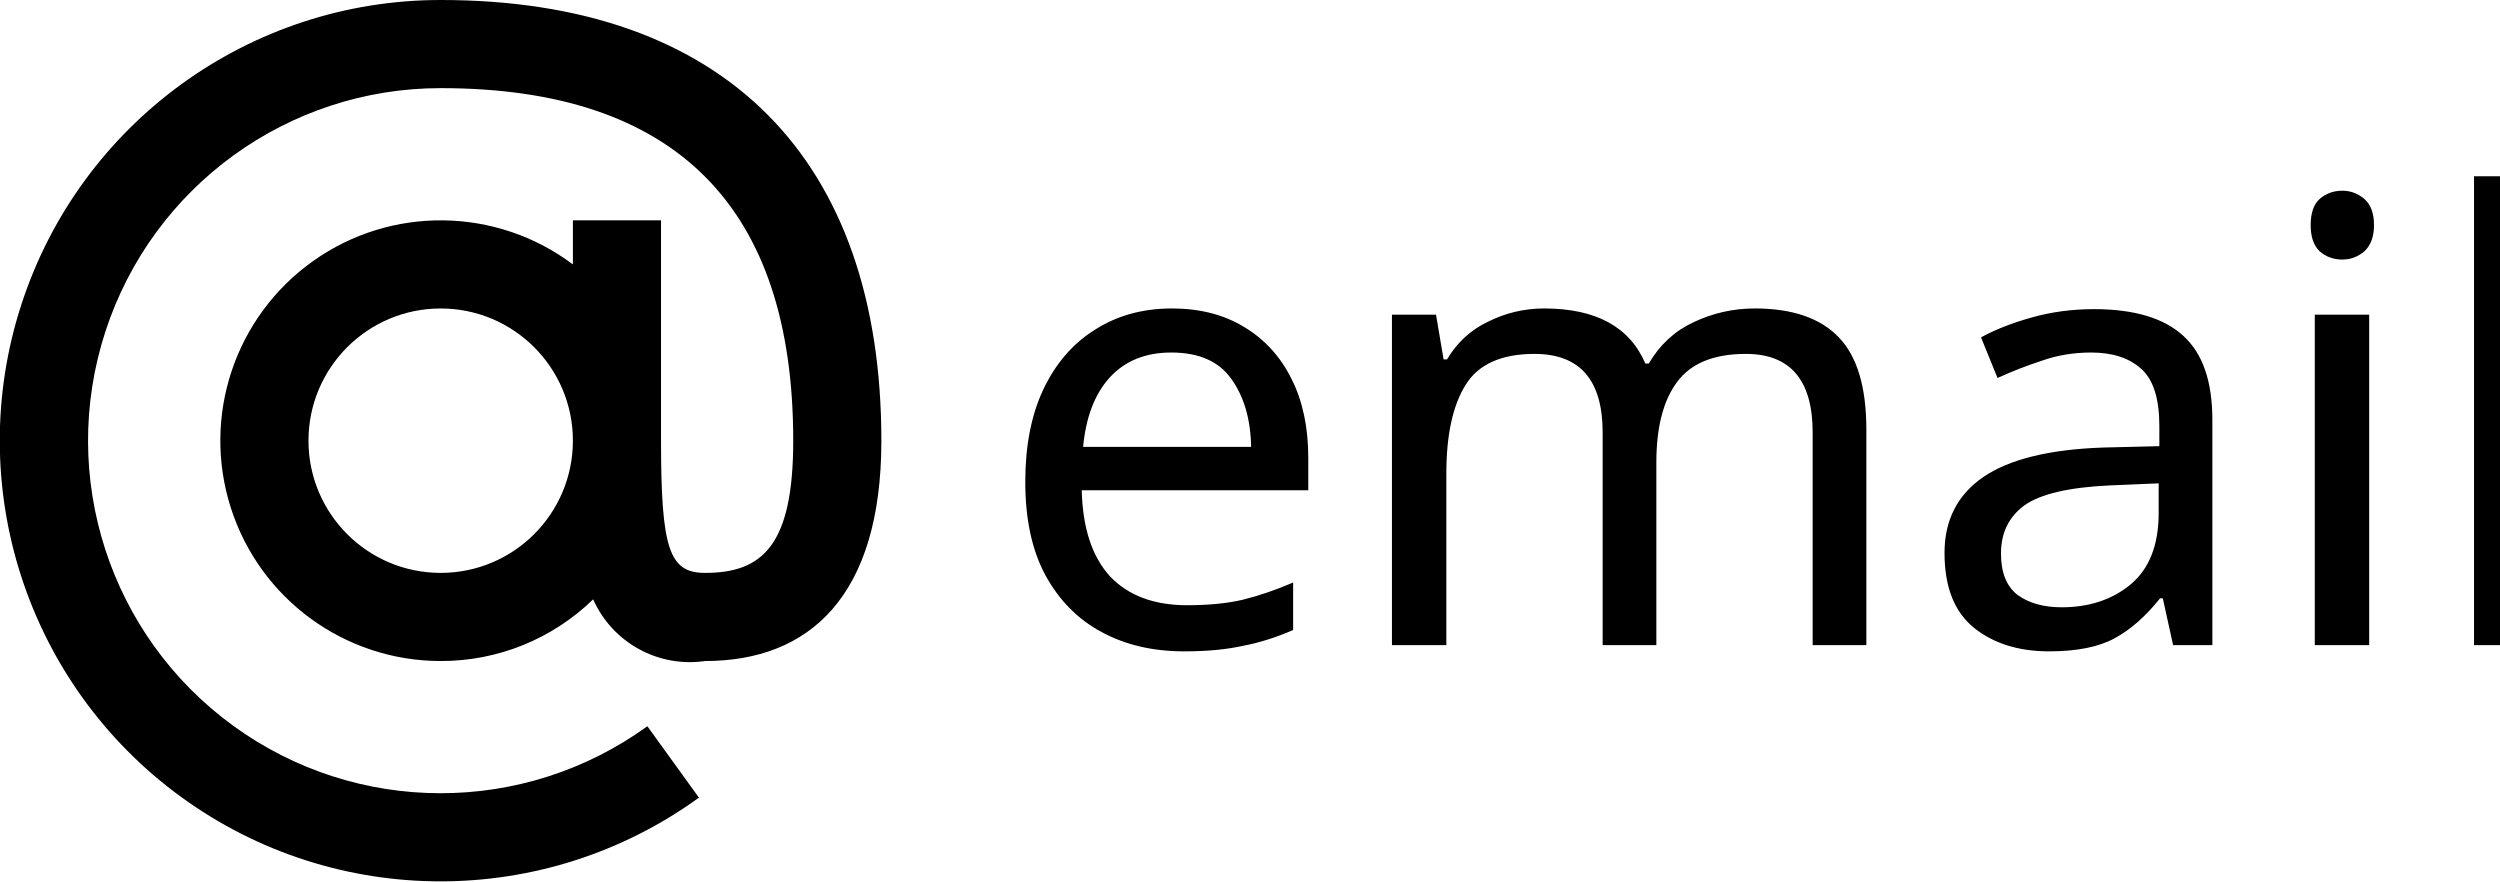
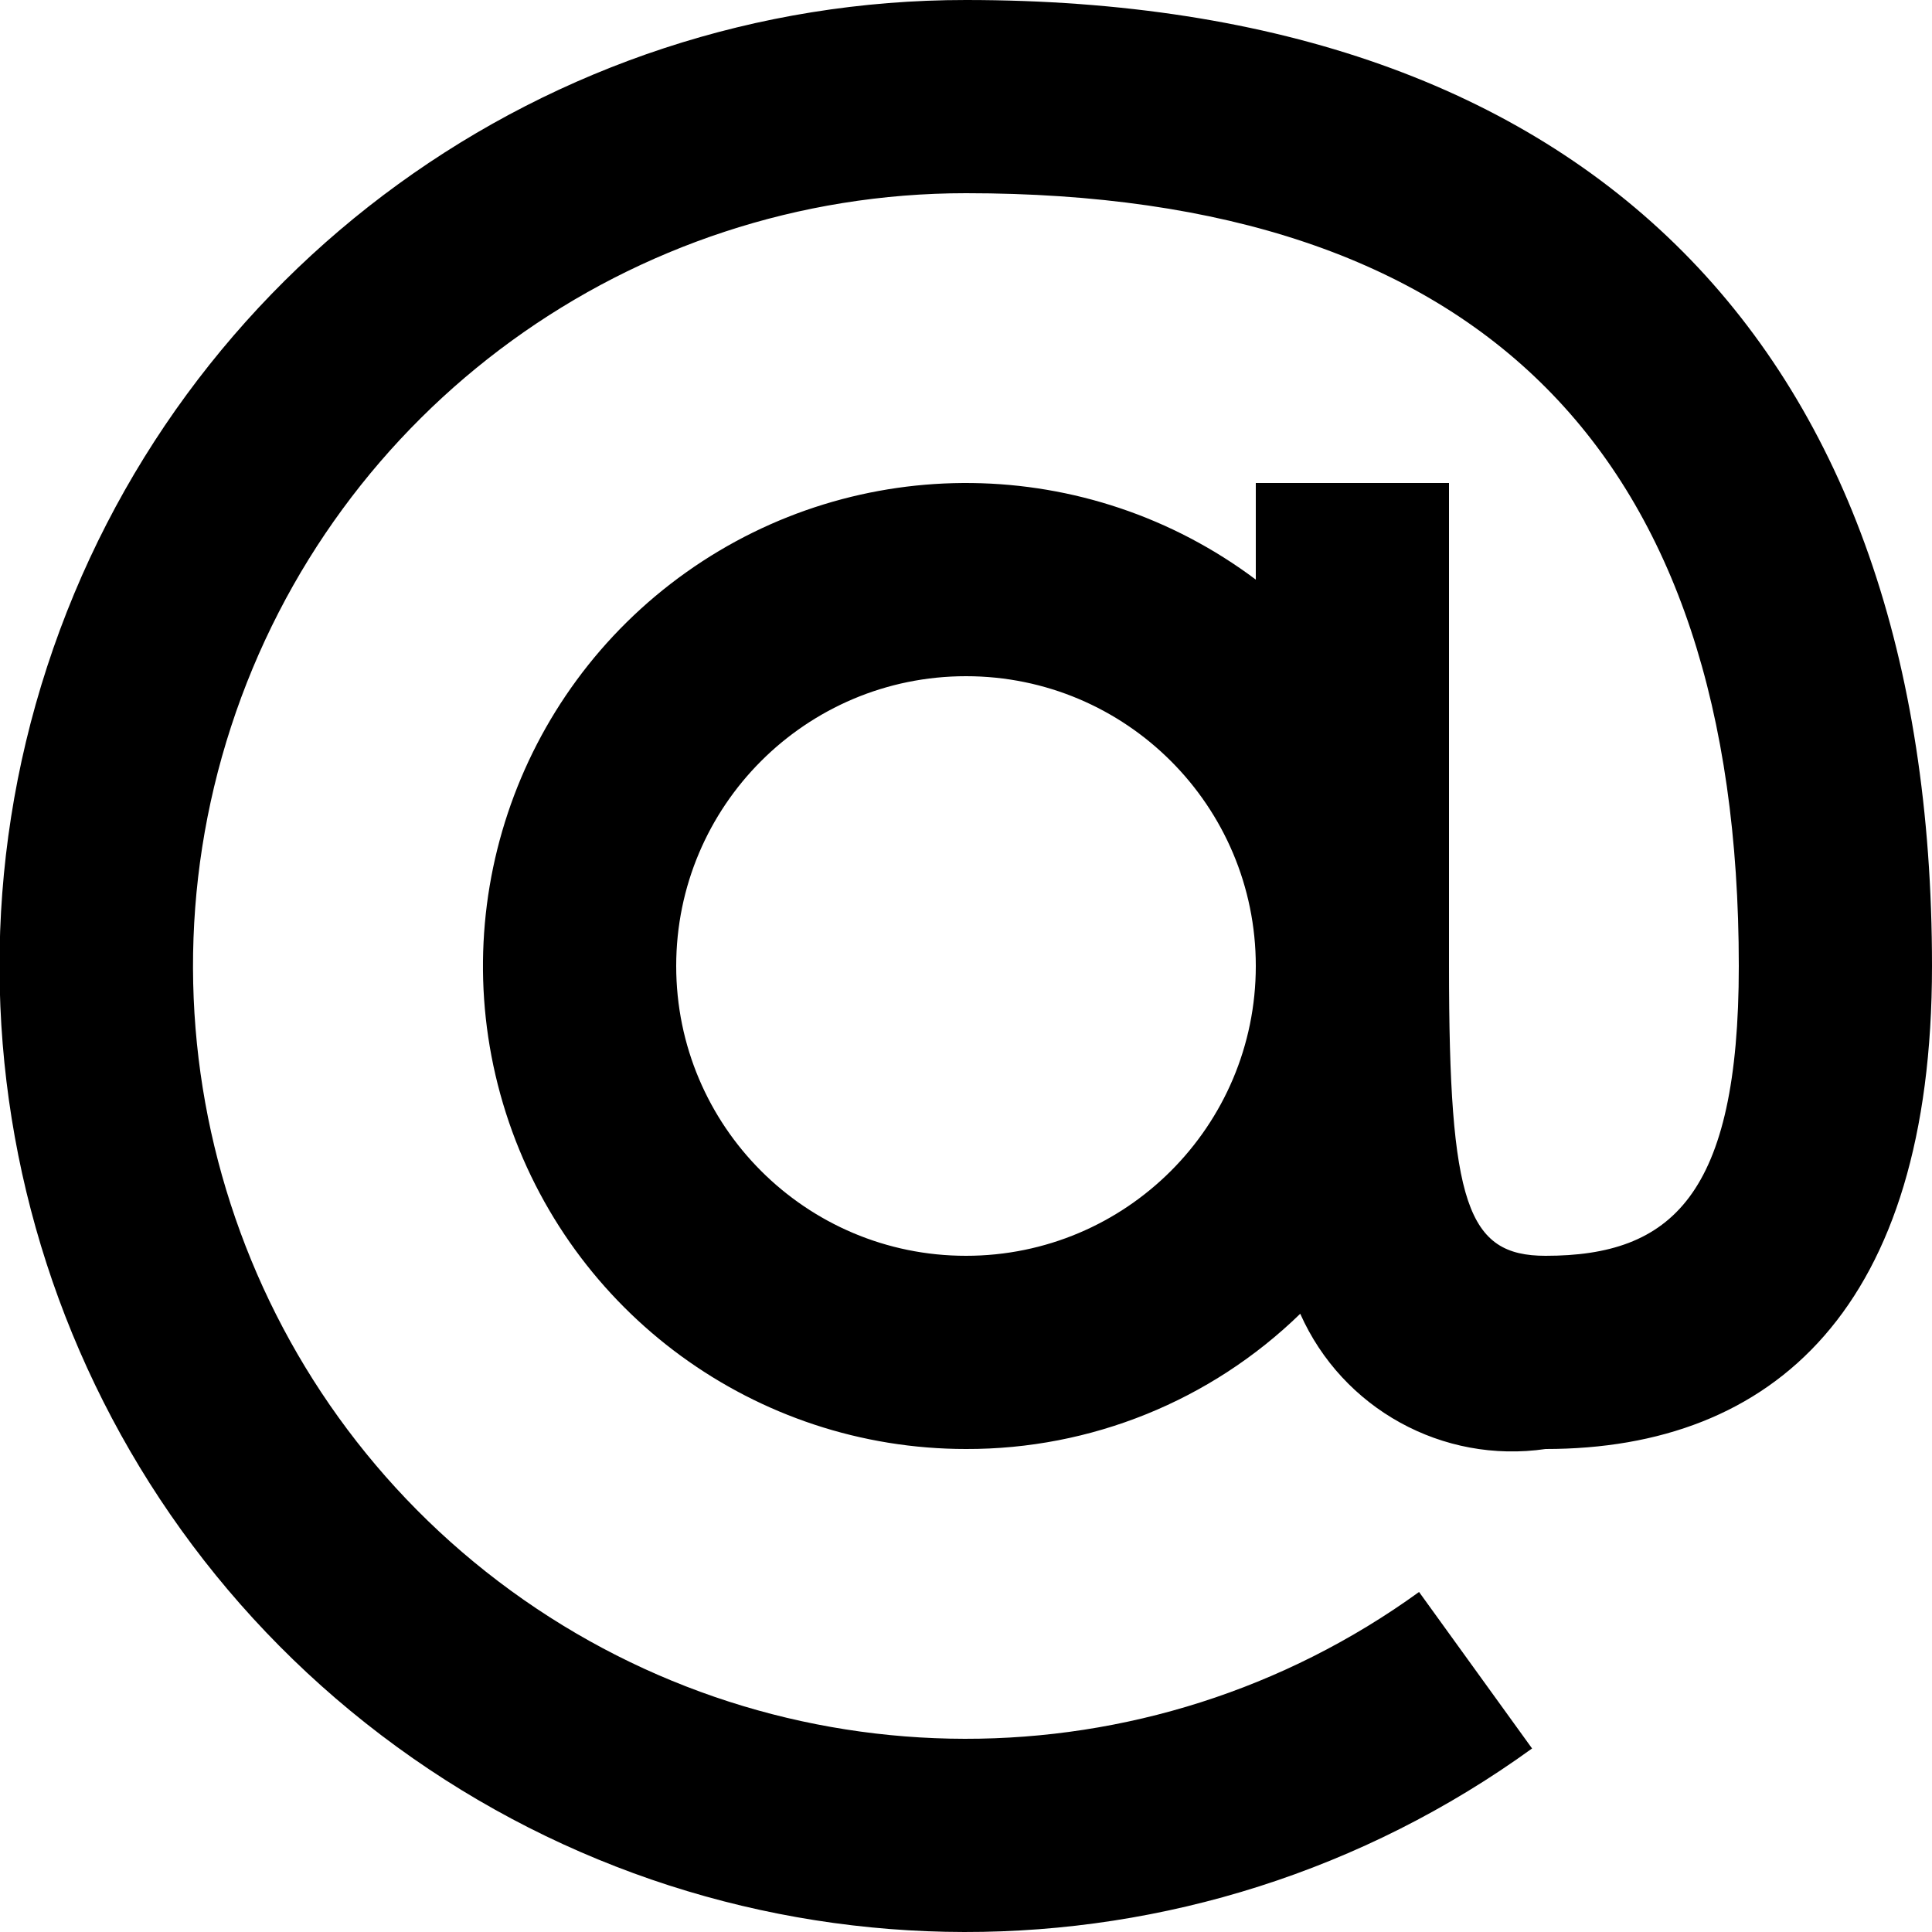
- <svg xmlns="http://www.w3.org/2000/svg" viewBox="0 0 56.73 20">
+ <svg xmlns="http://www.w3.org/2000/svg" viewBox="0 0 20 20">
  <defs>
-     <style>.cls-1{fill-rule:evenodd;}.cls-2{font-size:14px;font-family:HiraginoSans-W1-83pv-RKSJ-H, Hiragino Sans;}</style>
+     <style>.cls-1{fill-rule:evenodd;}</style>
  </defs>
  <g id="Layer_2" data-name="Layer 2">
    <g id="footer">
      <path class="cls-1" d="M13.46,13.6A4.94,4.94,0,0,1,10,15a5,5,0,1,1,3-9V5h2v5c0,2.47.19,3,1,3,1.3,0,2-.62,2-3,0-5.29-2.65-8-8-8a8,8,0,1,0,4.69,14.48l1.17,1.62A10,10,0,1,1,10,0c6.46,0,10,3.62,10,10,0,3.54-1.64,5-4,5A2.4,2.4,0,0,1,13.46,13.6ZM10,13a3,3,0,1,0-3-3A3,3,0,0,0,10,13Z" />
-       <text class="cls-2" transform="translate(22.5 14.64)">email</text>
    </g>
  </g>
</svg>
